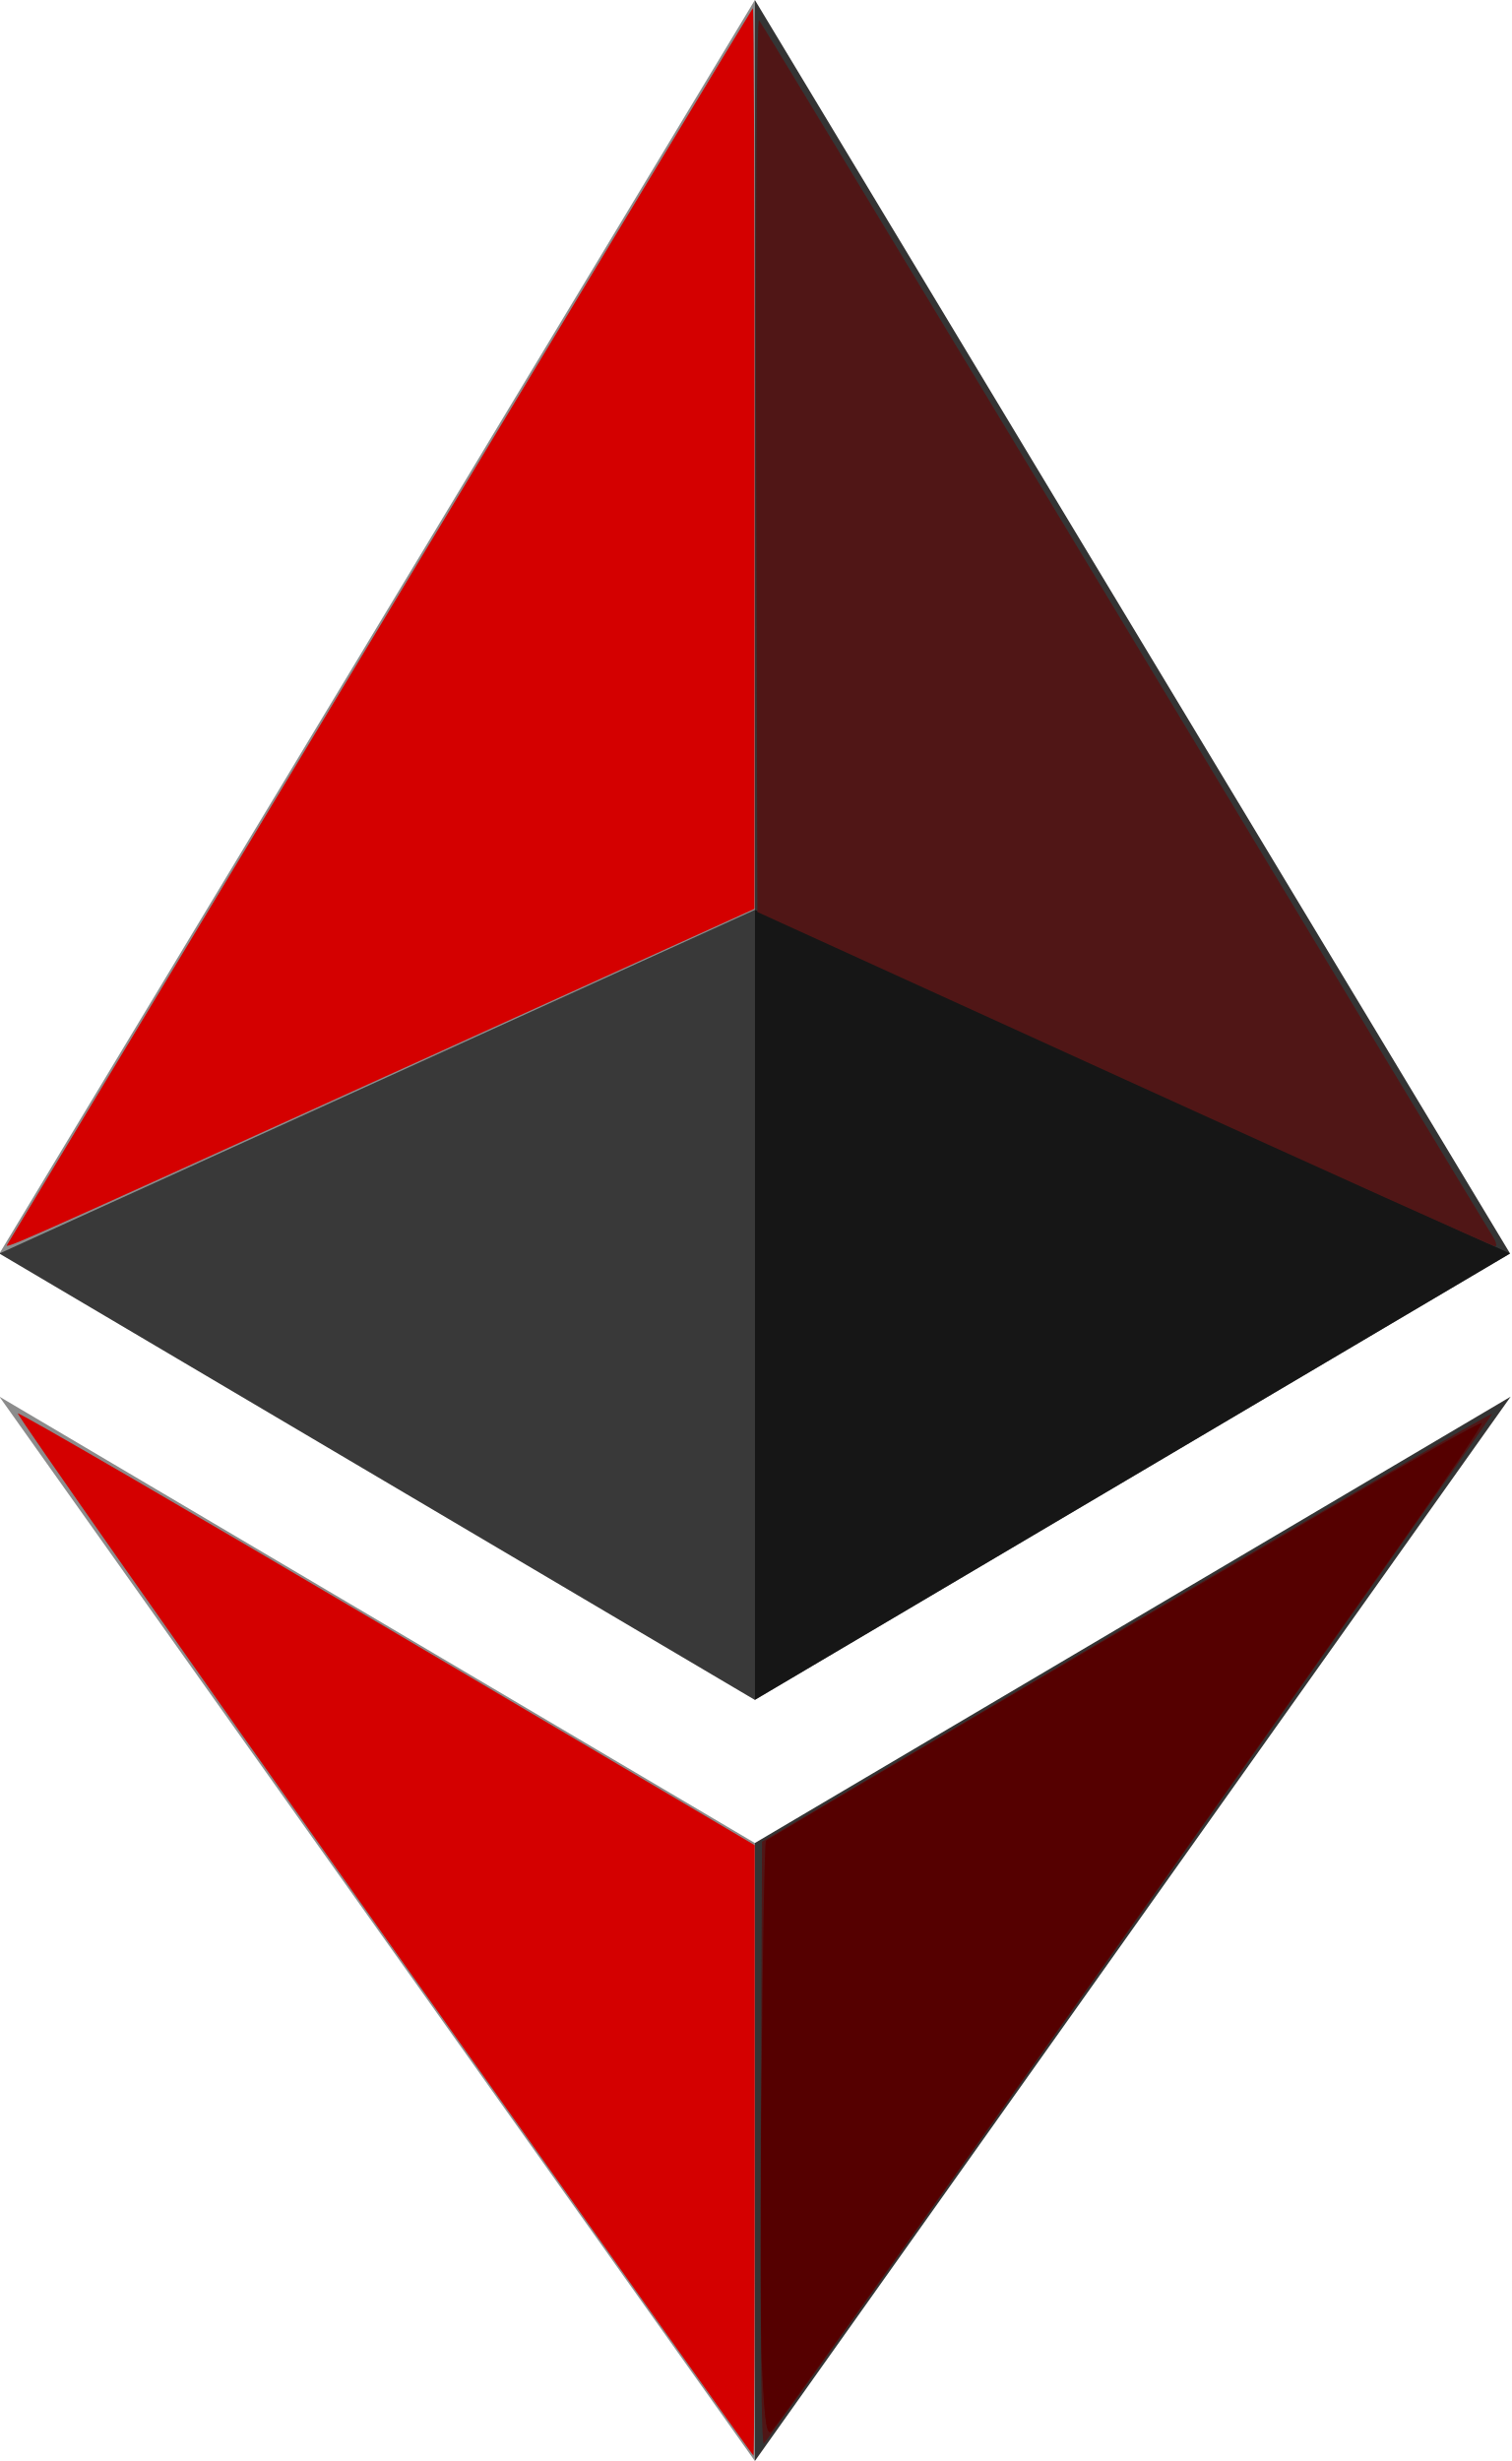
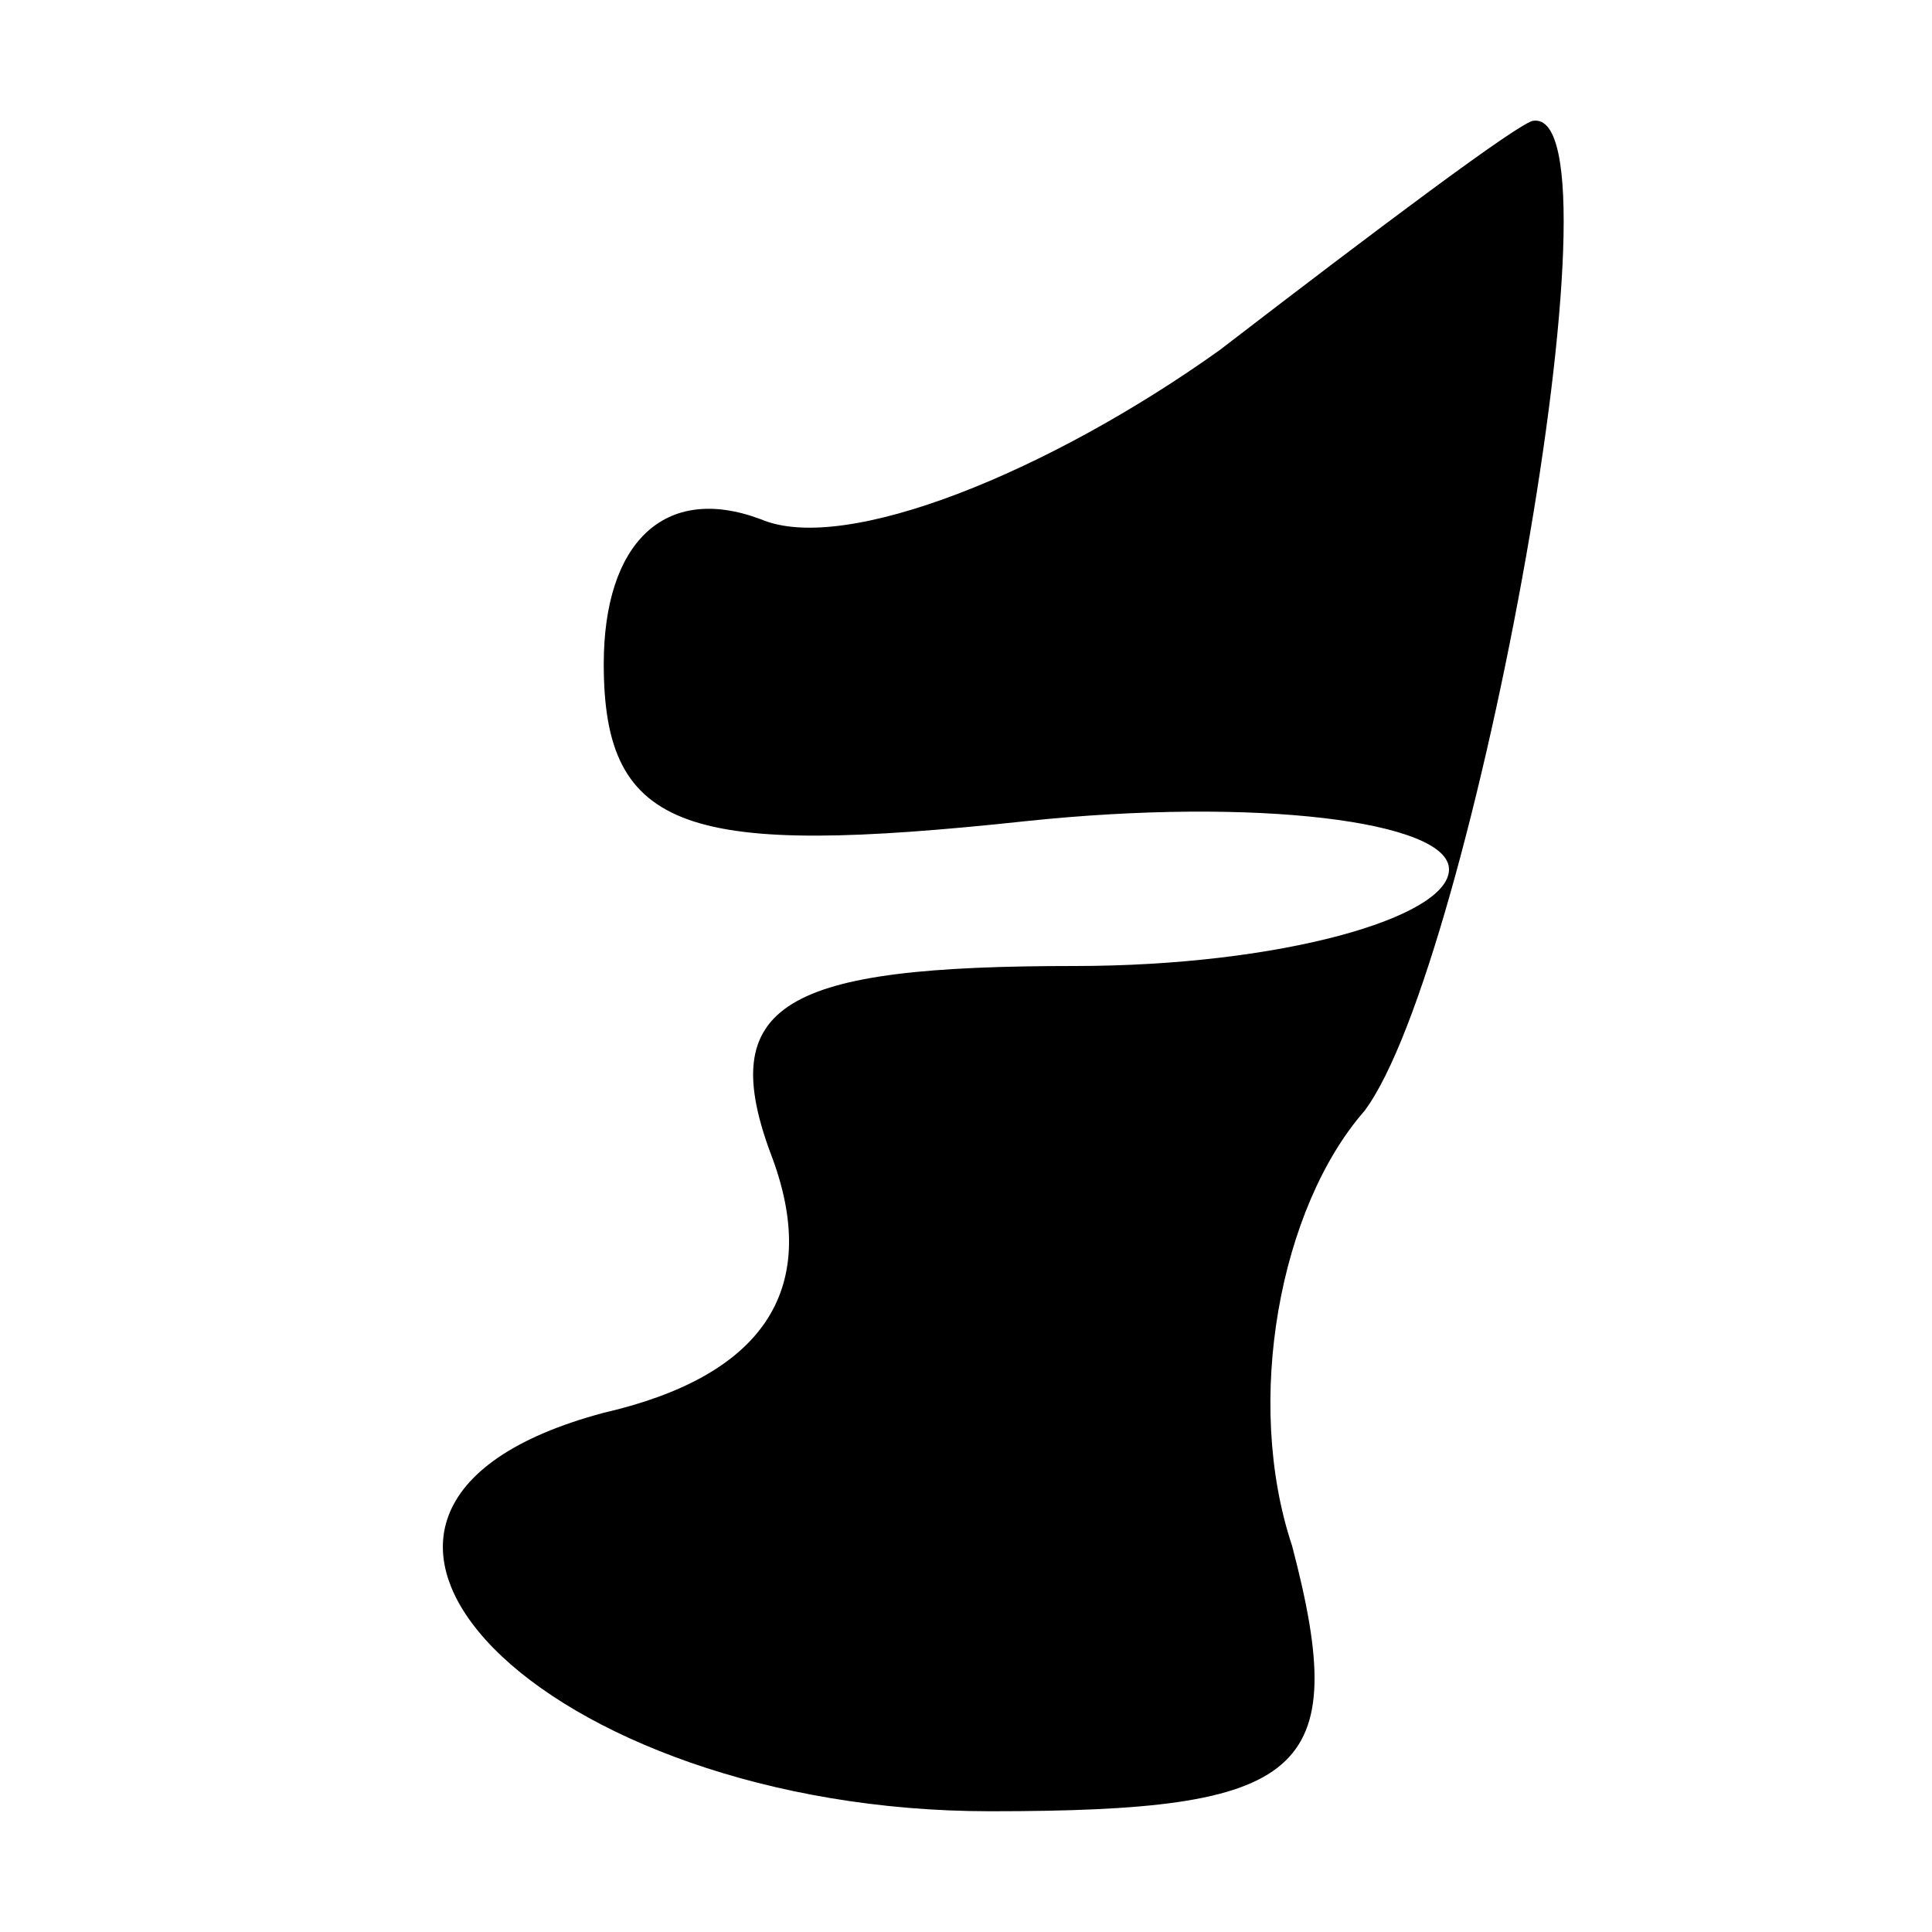
- <svg xmlns="http://www.w3.org/2000/svg" xmlns:xlink="http://www.w3.org/1999/xlink" version="1.1" height="1062.198" width="652.29" viewBox="0 0 508.76 828.7" id="Layer_1">
-   <defs id="defs3817" />
-   <style id="style3760">.st0{fill:#3c3c3b}.st1{opacity:.6}.st2{clip-path:url(#SVGID_2_);fill:#010101}.st3{opacity:.45}.st4{clip-path:url(#SVGID_4_);fill:#010101}.st5{opacity:.8}.st6,.st7,.st8{clip-path:url(#SVGID_6_);fill:#010101}.st7,.st8{clip-path:url(#SVGID_8_)}.st8{clip-path:url(#SVGID_10_)}</style>
-   <g transform="translate(-720.8687)" style="opacity:0.6" id="g3772" class="st1">
-     <defs id="defs3765">
-       <path d="m 720.6,306.4 h 508.7 v 266 H 720.6 Z" id="SVGID_1_" />
-     </defs>
-     <clipPath id="SVGID_2_">
-       <use height="100%" width="100%" y="0" x="0" style="overflow:visible" id="use3767" overflow="visible" xlink:href="#SVGID_1_" />
-     </clipPath>
-     <path style="fill:#010101" id="path3770" clip-path="url(#SVGID_2_)" d="M 975,306.4 720.6,422.1 975,572.4 1229.3,422.1 Z" class="st2" />
+ <svg xmlns="http://www.w3.org/2000/svg" version="1.0" width="16pt" height="16pt" viewBox="0 0 16 16" preserveAspectRatio="xMidYMid meet">
+   <g transform="translate(0,16) scale(0.1,-0.1)" fill="#000000" stroke="none">
+     <path d="M101 131 c-14 -10 -31 -17 -38 -14 -8 3 -13 -2 -13 -12 0 -14 7 -16 35 -13 19 2 35 0 35 -4 0 -4 -14 -8 -31 -8 -24 0 -30 -3 -25 -16 4 -11 -1 -18 -14 -21 -30 -8 -5 -33 32 -33 26 0 30 3 25 22 -4 12 -1 28 6 36 9 12 22 83 14 82 -1 0 -13 -9 -26 -19z" />
  </g>
-   <g transform="translate(-720.8687)" style="opacity:0.45" id="g3782" class="st3">
-     <defs id="defs3775">
-       <path d="M 720.6,0 H 975 V 572.4 H 720.6 Z" id="SVGID_3_" />
-     </defs>
-     <clipPath id="SVGID_4_">
-       <use height="100%" width="100%" y="0" x="0" style="overflow:visible" id="use3777" overflow="visible" xlink:href="#SVGID_3_" />
-     </clipPath>
-     <path style="fill:#010101" id="path3780" clip-path="url(#SVGID_4_)" d="M 720.6,422.1 975,572.4 V 0 Z" class="st4" />
-   </g>
-   <g transform="translate(-720.8687)" style="opacity:0.8" id="g3792" class="st5">
-     <defs id="defs3785">
-       <path d="m 975,0 h 254.4 V 572.4 H 975 Z" id="SVGID_5_" />
-     </defs>
-     <clipPath id="SVGID_6_">
-       <use height="100%" width="100%" y="0" x="0" style="overflow:visible" id="use3787" overflow="visible" xlink:href="#SVGID_5_" />
-     </clipPath>
-     <path style="fill:#010101" id="path3790" clip-path="url(#SVGID_6_)" d="M 975,0 V 572.4 L 1229.3,422.1 Z" class="st6" />
-   </g>
-   <g transform="translate(-720.8687)" style="opacity:0.45" id="g3802" class="st3">
-     <defs id="defs3795">
-       <path d="M 720.6,470.3 H 975 V 828.7 H 720.6 Z" id="SVGID_7_" />
-     </defs>
-     <clipPath id="SVGID_8_">
-       <use height="100%" width="100%" y="0" x="0" style="overflow:visible" id="use3797" overflow="visible" xlink:href="#SVGID_7_" />
-     </clipPath>
-     <path style="fill:#010101" id="path3800" clip-path="url(#SVGID_8_)" d="M 720.6,470.3 975,828.7 V 620.6 Z" class="st7" />
-   </g>
-   <g transform="translate(-720.8687)" style="opacity:0.8" id="g3812" class="st5">
-     <defs id="defs3805">
-       <path d="m 975,470.3 h 254.5 V 828.7 H 975 Z" id="SVGID_9_" />
-     </defs>
-     <clipPath id="SVGID_10_">
-       <use height="100%" width="100%" y="0" x="0" style="overflow:visible" id="use3807" overflow="visible" xlink:href="#SVGID_9_" />
-     </clipPath>
-     <path style="fill:#010101" id="path3810" clip-path="url(#SVGID_10_)" d="M 975,620.6 V 828.7 L 1229.5,470.3 Z" class="st8" />
-   </g>
-   <path id="path3989" d="M 2.598,418.705 C 3.076,417.914 59.568,324.154 128.136,210.351 196.704,96.547 253.092,3.128 253.443,2.753 c 0.351,-0.375 0.615,67.711 0.586,151.302 l -0.052,151.983 -124.252,56.429 C -3.546,422.992 1.305,420.846 2.598,418.705 Z" style="fill:#d40000;stroke-width:1.636" />
-   <path id="path3991" d="M 378.47,363.382 254.975,307.109 254.557,156.163 c -0.23,-83.02 0.206,-150.243 0.968,-149.383 0.762,0.859 56.089,92.466 122.948,203.571 66.86,111.105 122.634,203.665 123.942,205.689 1.309,2.024 1.742,3.666 0.964,3.648 -0.778,-0.018 -56.988,-25.355 -124.91,-56.305 z" style="fill:#501616;stroke-width:1.636" />
-   <path id="path3993" d="" style="fill:#501616;stroke-width:1.636" />
-   <path id="path3995" d="m 256.113,722.291 0.421,-102.125 122.562,-72.395 c 67.409,-39.817 122.88,-72.078 123.268,-71.69 0.595,0.595 -240.97,342.2 -245.216,346.769 -0.852,0.916 -1.281,-40.81 -1.035,-100.559 z" style="fill:#501616;stroke-width:1.636" />
-   <path id="path3997" d="M 129.217,651.772 C 60.991,555.487 5.514,476.365 5.935,475.945 6.355,475.524 62.36,508.066 130.39,548.26 l 123.691,73.079 v 102.835 c 0,56.559 -0.184,102.796 -0.409,102.748 -0.225,-0.048 -56.23,-78.865 -124.456,-175.15 z" style="fill:#d40000;stroke-width:1.636" />
-   <path id="path4001" d="m 256.484,796.511 c -0.988,-19.581 0.269,-175.546 1.424,-176.701 0.624,-0.624 135.585,-80.212 187.312,-110.46 29.108,-17.021 53.264,-30.606 53.681,-30.189 0.417,0.417 -11.564,18.312 -26.625,39.767 -73.778,105.101 -209.568,296.629 -212.458,299.665 -1.73,1.817 -2.331,-2.161 -3.336,-22.082 z" style="fill:#550000;stroke-width:1.636" />
-   <path id="path4005" d="m 258.5,817.658 c -2.149,-3.678 -2.964,-56.377 -1.899,-122.856 l 1.197,-74.788 9.182,-5.474 c 85.862,-51.185 228.199,-134.299 229.993,-134.299 1.79,0 -4.83,9.984 -37.417,56.432 -61.96,88.314 -189.791,268.667 -197.42,278.532 -1.589,2.054 -3.225,3.158 -3.637,2.454 z" style="fill:#550000;stroke-width:1.636" />
</svg>
